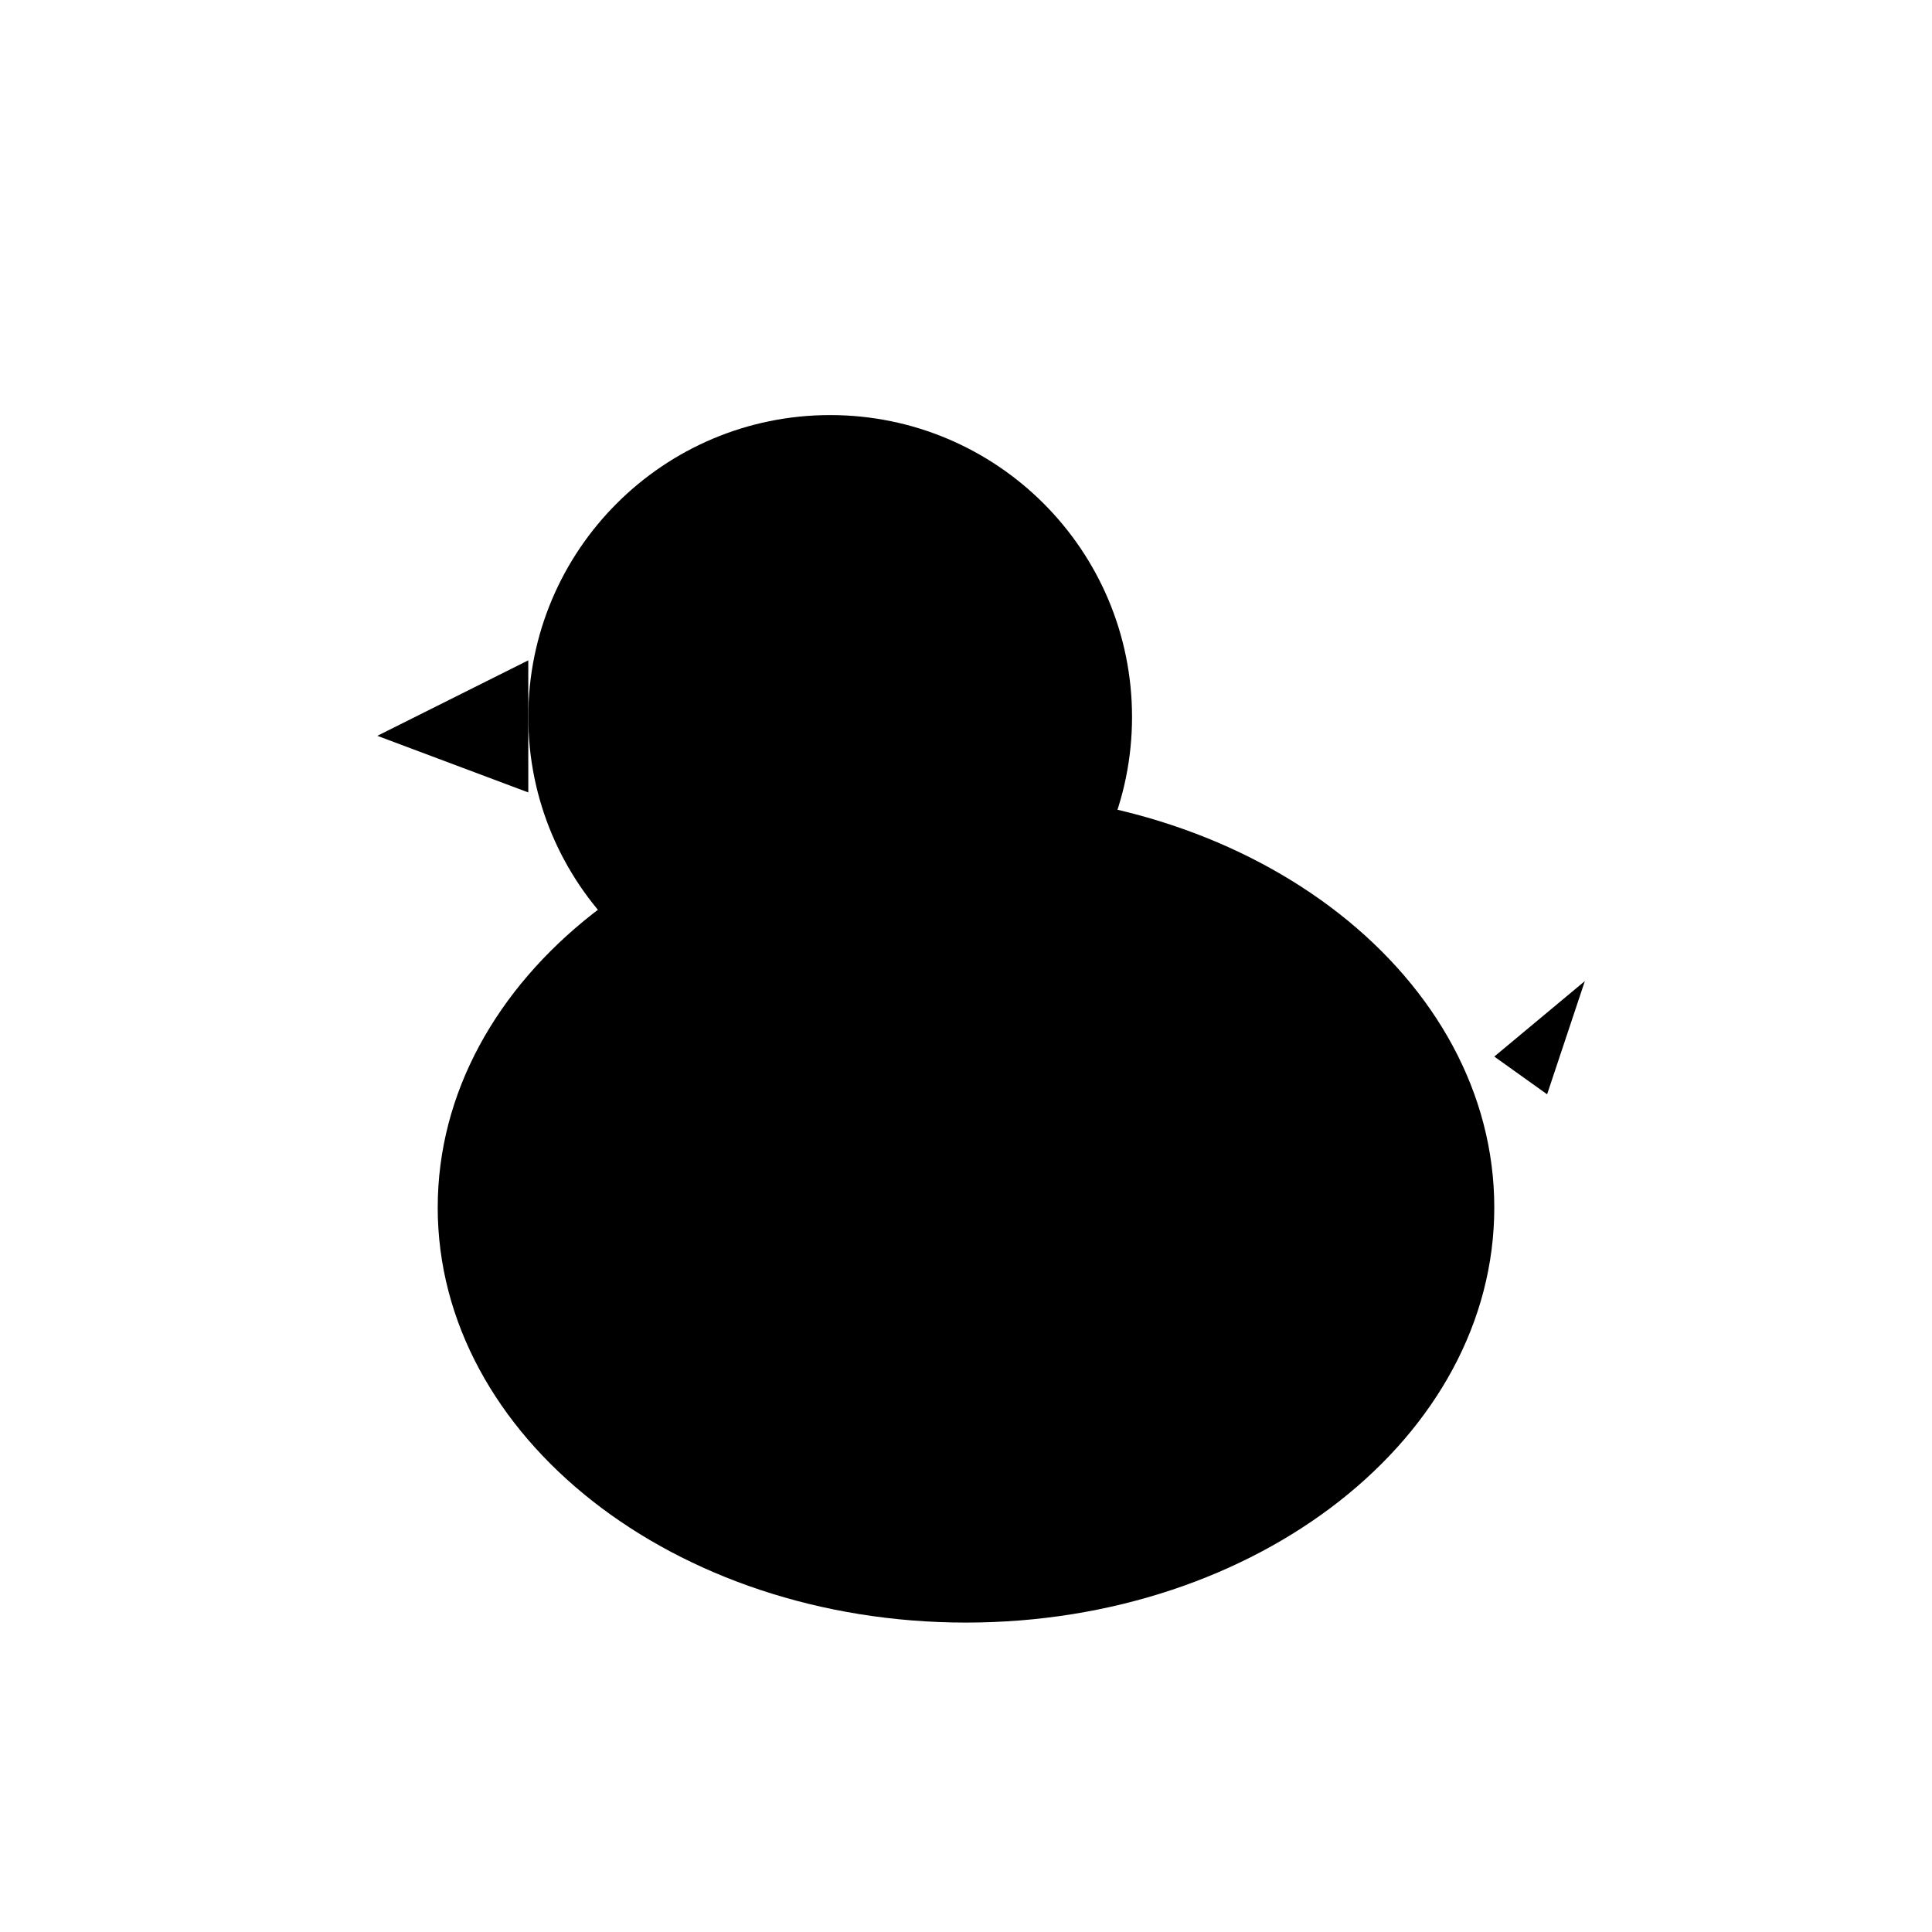
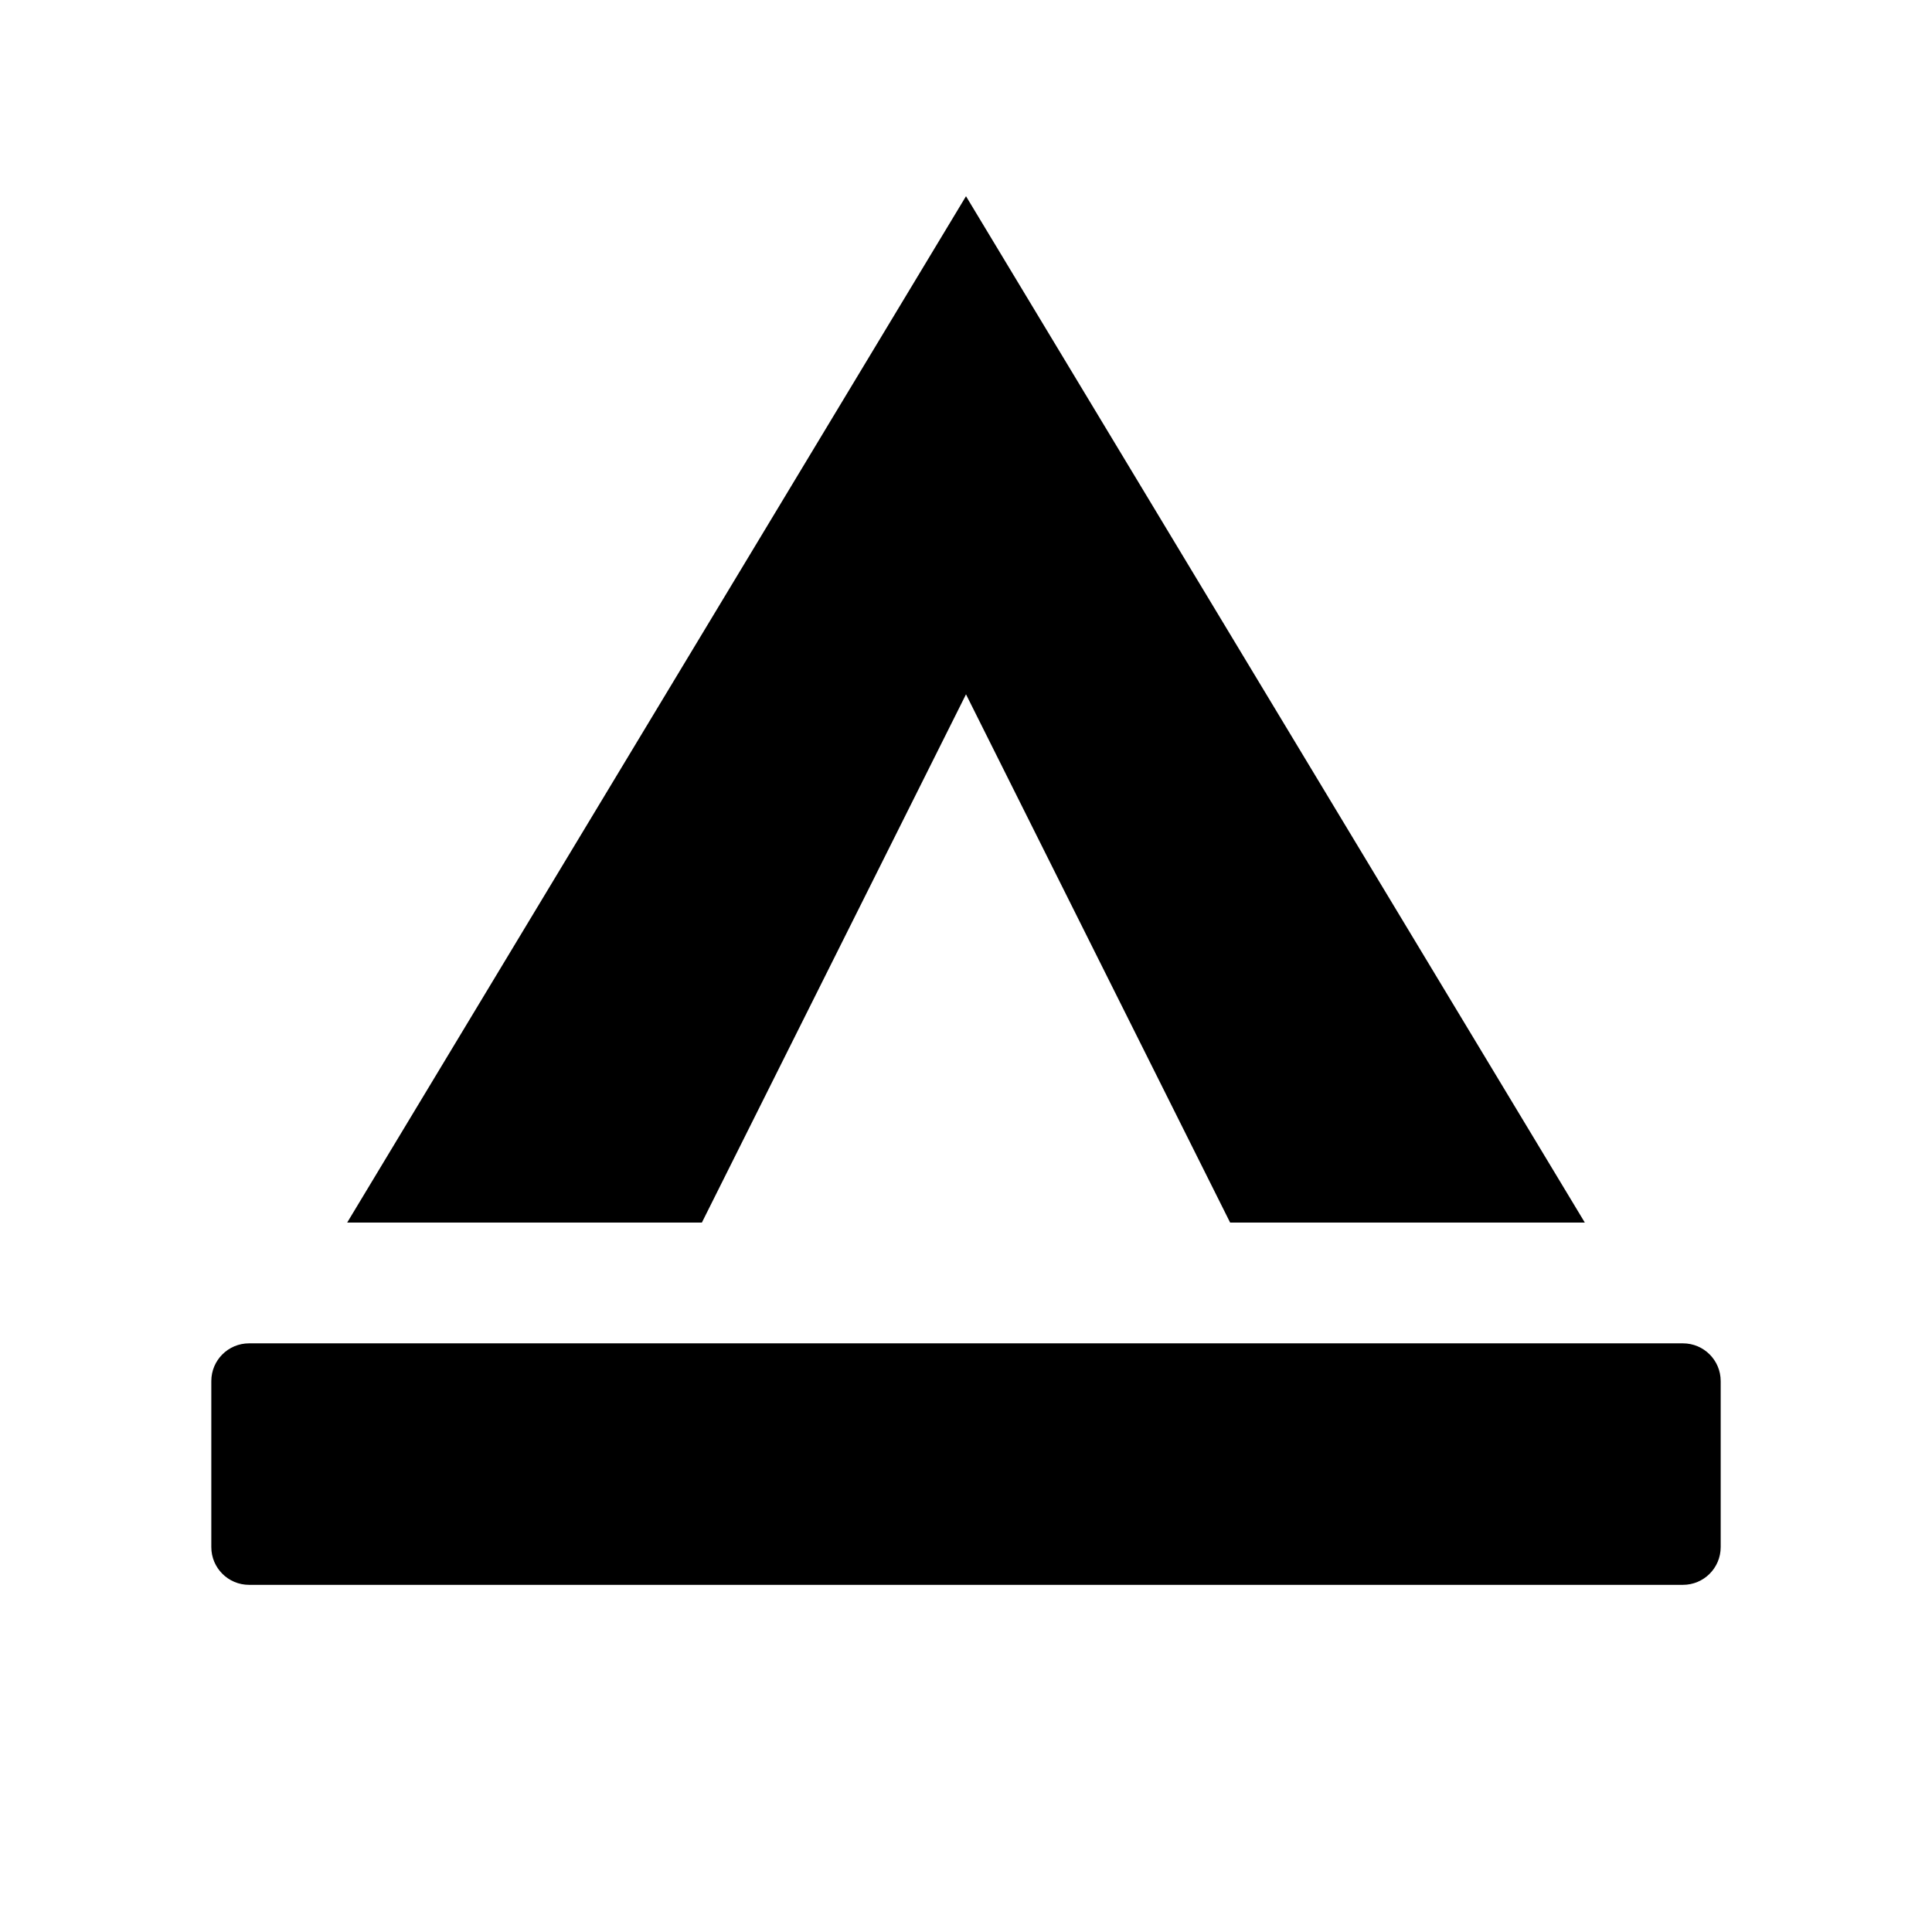
- <svg xmlns="http://www.w3.org/2000/svg" viewBox="0 0 512 512" fill="none">
-   <ellipse cx="256" cy="320" rx="140" ry="110" fill="#000" />
-   <circle cx="220" cy="190" r="80" fill="#000" />
-   <path d="M190 260 Q200 300 200 340 Q220 360 260 340 Q250 300 240 260 Z" fill="#000" />
-   <path d="M140 175 L100 195 L140 210 Z" fill="#000" />
-   <circle cx="200" cy="175" r="12" fill="#000" />
-   <path d="M396 280 L420 260 L410 290 Z" fill="#000" />
+ <svg xmlns="http://www.w3.org/2000/svg" viewBox="0 0 512 512">
+   <path d="M256 52 L420 324 L326 324 L256 184 L186 324 L92 324 Z" fill="#000" />
+   <rect x="56" y="356" width="400" height="64" rx="10" fill="#000" />
</svg>
